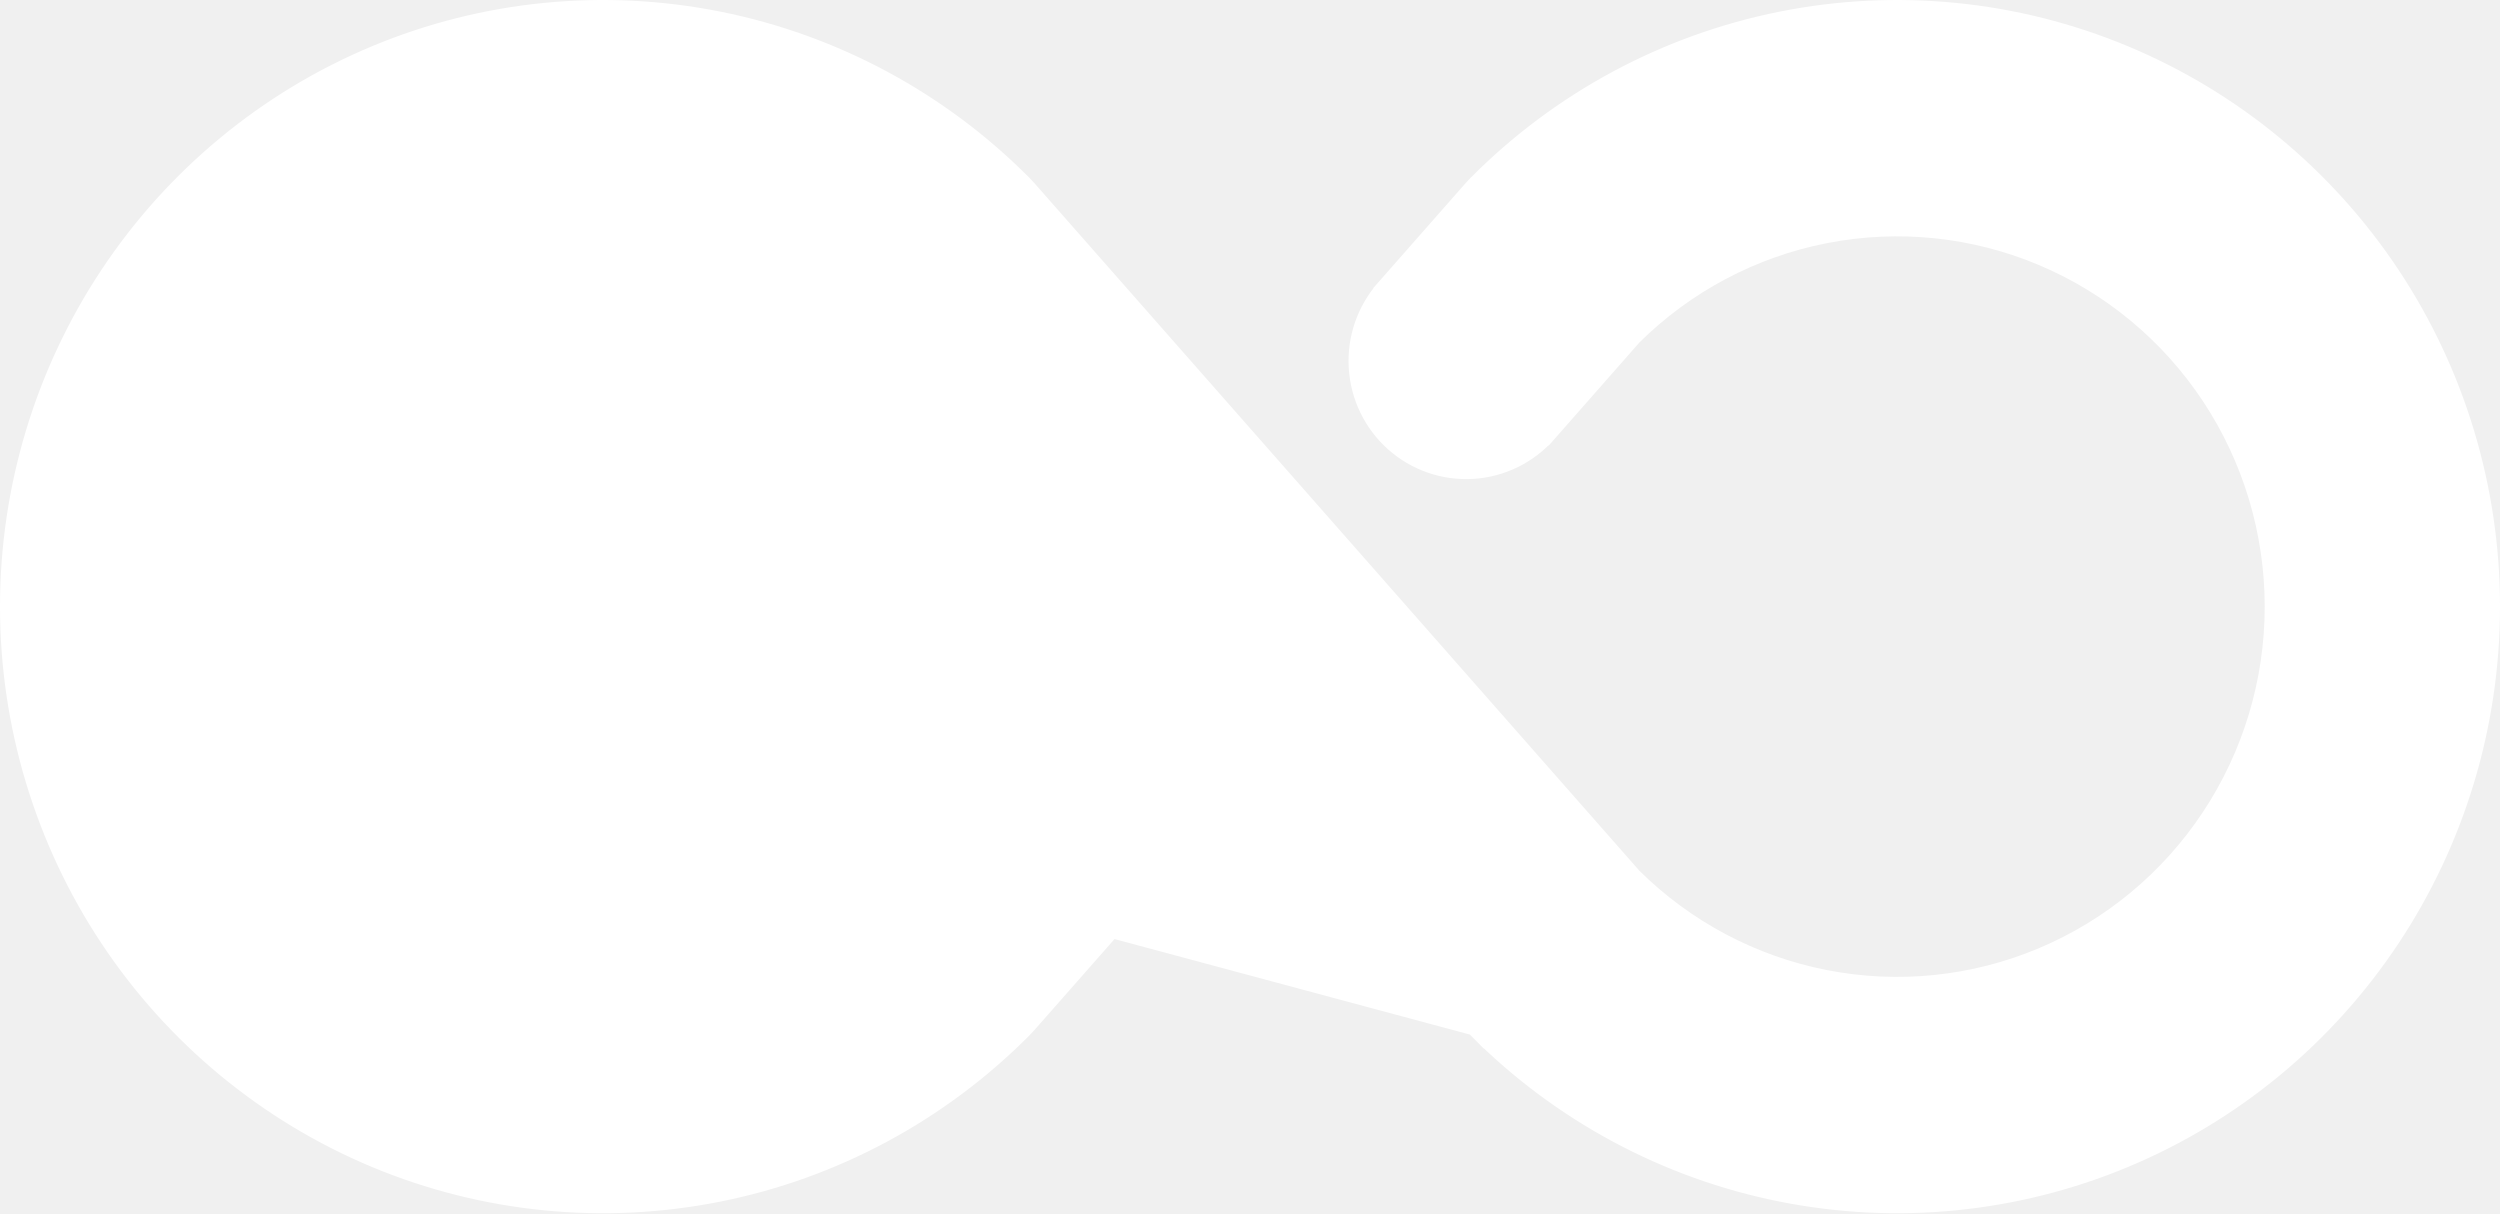
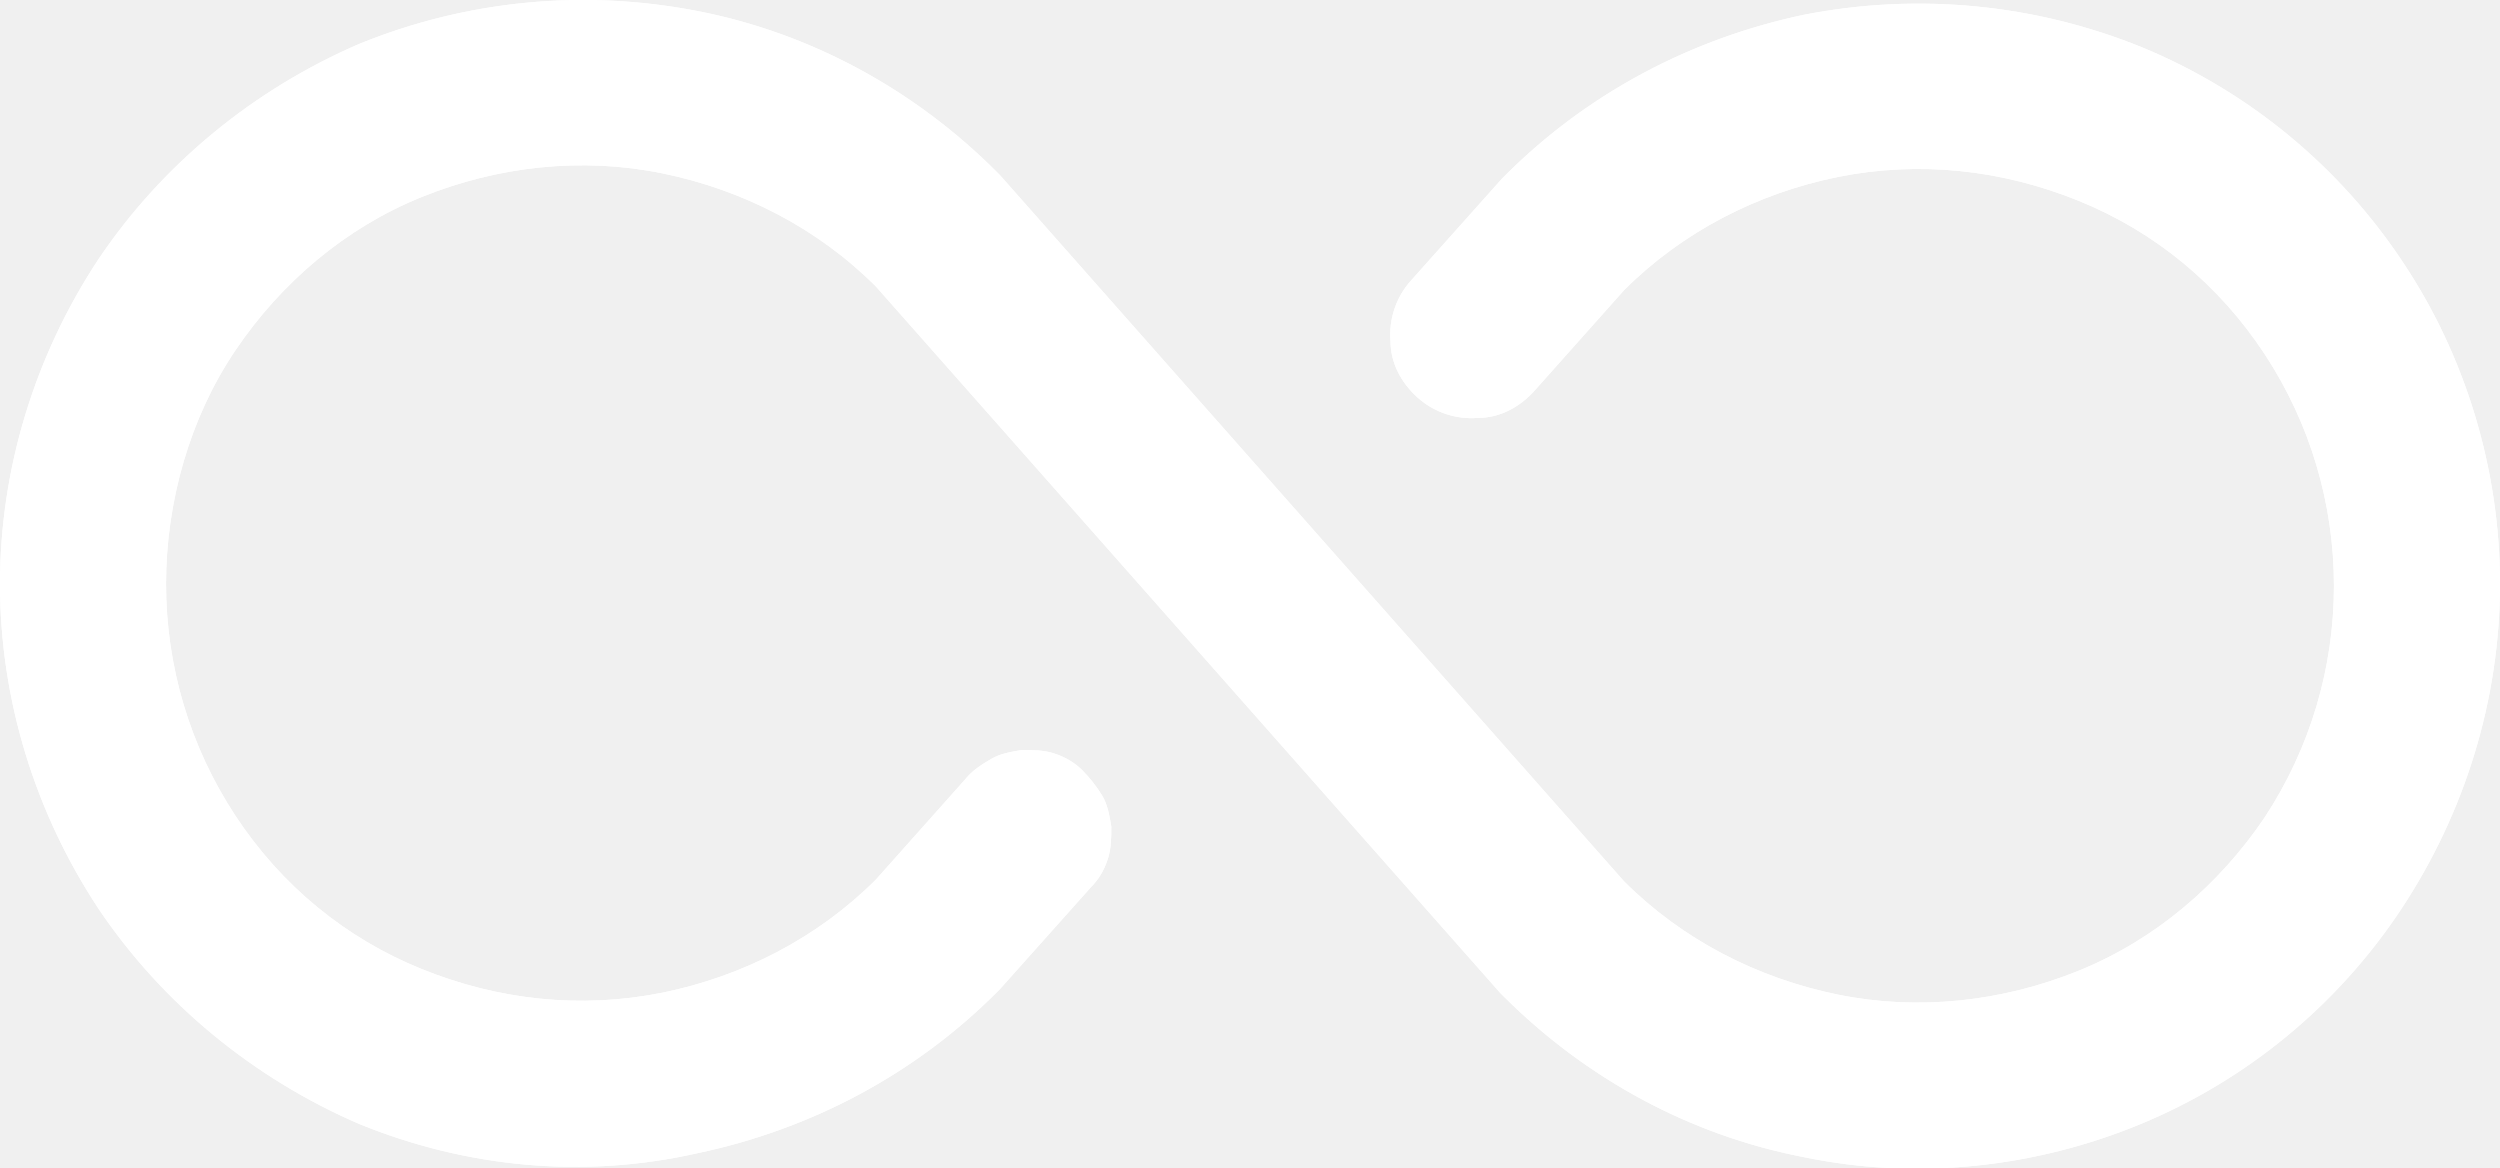
- <svg xmlns="http://www.w3.org/2000/svg" width="68" height="33" viewBox="0 0 68 33" fill="none">
-   <path d="M40.244 27.693L40.244 27.693L23.769 8.969C22.297 7.509 20.431 6.519 18.403 6.123C16.37 5.725 14.266 5.941 12.355 6.745C10.444 7.548 8.811 8.902 7.662 10.638C6.513 12.374 5.9 14.414 5.9 16.5C5.9 18.586 6.513 20.626 7.662 22.362C8.811 24.098 10.444 25.452 12.355 26.255C14.266 27.059 16.37 27.275 18.403 26.877C20.431 26.481 22.297 25.491 23.769 24.031L26.1 21.382C26.335 21.114 26.62 20.896 26.939 20.739C27.258 20.582 27.605 20.49 27.959 20.468C28.314 20.447 28.669 20.495 29.005 20.612C29.341 20.728 29.65 20.91 29.916 21.147C30.181 21.384 30.398 21.67 30.553 21.991C30.708 22.311 30.798 22.66 30.82 23.015C30.841 23.371 30.792 23.727 30.676 24.064C30.561 24.401 30.38 24.711 30.145 24.978L40.244 27.693ZM40.244 27.693C40.28 27.734 40.318 27.774 40.356 27.812L40.711 27.46L40.356 27.812C42.579 30.05 45.413 31.575 48.498 32.192C51.583 32.81 54.78 32.493 57.686 31.282C60.592 30.07 63.075 28.019 64.821 25.388C66.568 22.757 67.5 19.664 67.5 16.5C67.5 13.336 66.568 10.243 64.821 7.612C63.074 4.981 60.591 2.93 57.686 1.719C54.78 0.507 51.583 0.19 48.498 0.808C45.413 1.425 42.579 2.95 40.356 5.188L40.356 5.188C40.318 5.226 40.28 5.266 40.244 5.307L40.244 5.307L37.855 8.022L37.855 8.023C37.382 8.562 37.141 9.267 37.185 9.984C37.228 10.701 37.553 11.371 38.088 11.849C38.624 12.326 39.326 12.57 40.041 12.527C40.756 12.484 41.425 12.157 41.899 11.619L41.9 11.619L44.231 8.969C45.703 7.509 47.57 6.519 49.597 6.123C51.63 5.725 53.734 5.941 55.645 6.745C57.556 7.548 59.189 8.902 60.338 10.638C61.487 12.374 62.1 14.414 62.1 16.5C62.1 18.586 61.487 20.626 60.338 22.362C59.189 24.098 57.556 25.452 55.645 26.255C53.734 27.059 51.63 27.275 49.597 26.877C47.57 26.481 45.703 25.491 44.231 24.031L27.756 5.307L27.756 5.307C27.72 5.266 27.683 5.226 27.644 5.188L27.644 5.188C25.421 2.95 22.587 1.425 19.503 0.808C16.418 0.19 13.22 0.507 10.314 1.718C7.409 2.93 4.926 4.981 3.179 7.612C1.432 10.243 0.5 13.336 0.5 16.5C0.5 19.664 1.432 22.757 3.179 25.388C4.926 28.019 7.409 30.07 10.314 31.282C13.22 32.493 16.418 32.81 19.503 32.192C22.587 31.575 25.421 30.05 27.644 27.812L27.644 27.812C27.683 27.774 27.72 27.734 27.756 27.693L27.756 27.693L30.145 24.979L40.244 27.693Z" fill="white" stroke="white" />
+ <svg xmlns="http://www.w3.org/2000/svg" version="1.1" id="Layer_1" x="0px" y="0px" viewBox="0 0 137 64" style="enable-background:new 0 0 137 64;" xml:space="preserve">
+   <style type="text/css">
+ 	.st0{fill:#FFFFFF;}
+ </style>
+   <path class="st0" d="M137,32c0,6.3-1.9,12.5-5.4,17.8c-3.5,5.3-8.5,9.4-14.3,11.8c-5.8,2.4-12.3,3.1-18.5,1.8  c-6.2-1.2-11.9-4.3-16.4-8.8c-0.1-0.1-0.1-0.1-0.2-0.2L48,15.7c-3.2-3.2-7.3-5.3-11.7-6.2c-4.4-0.9-9-0.4-13.2,1.3  c-4.2,1.7-7.7,4.7-10.2,8.4S9.1,27.5,9.1,32s1.3,8.9,3.8,12.7s6,6.7,10.2,8.4s8.7,2.2,13.2,1.3c4.4-0.9,8.5-3,11.7-6.2l4.9-5.5  c0.4-0.5,0.9-0.8,1.4-1.1c0.5-0.3,1.1-0.4,1.7-0.5c0.6,0,1.2,0,1.8,0.2c0.6,0.2,1.1,0.5,1.5,0.9c0.4,0.4,0.8,0.9,1.1,1.4  c0.3,0.5,0.4,1.1,0.5,1.7c0,0.6,0,1.2-0.2,1.8c-0.2,0.6-0.5,1.1-0.9,1.5l-5,5.6c-0.1,0.1-0.1,0.1-0.2,0.2  c-4.5,4.5-10.2,7.5-16.4,8.8C32,64.6,25.6,64,19.7,61.6C13.9,59.1,8.9,55,5.4,49.8C1.9,44.5,0,38.3,0,32s1.9-12.5,5.4-17.8  C8.9,9,13.9,4.9,19.7,2.4C25.6,0,32-0.6,38.2,0.6c6.2,1.2,11.9,4.3,16.4,8.8c0.1,0.1,0.1,0.1,0.2,0.2L89,48.3  c3.2,3.2,7.3,5.3,11.7,6.2c4.4,0.9,9,0.4,13.2-1.3c4.2-1.7,7.7-4.7,10.2-8.4c2.5-3.8,3.8-8.2,3.8-12.7s-1.3-8.9-3.8-12.7  c-2.5-3.8-6-6.7-10.2-8.4c-4.2-1.7-8.7-2.2-13.2-1.3c-4.4,0.9-8.5,3-11.7,6.2l-4.9,5.5c-0.8,0.9-1.9,1.5-3.1,1.5  c-1.2,0.1-2.4-0.3-3.3-1.1c-0.9-0.8-1.5-1.9-1.5-3.1c-0.1-1.2,0.3-2.4,1.1-3.3l5-5.6c0.1-0.1,0.1-0.1,0.2-0.2  c4.5-4.5,10.2-7.5,16.4-8.8c6.2-1.2,12.6-0.6,18.5,1.8c5.8,2.4,10.8,6.5,14.3,11.8C135.1,19.5,137,25.7,137,32z" />
+   <path class="st0" d="M137,32c0,6.3-1.9,12.5-5.4,17.8c-3.5,5.3-8.5,9.4-14.3,11.8c-5.8,2.4-12.3,3.1-18.5,1.8  c-6.2-1.2-11.9-4.3-16.4-8.8c-0.1-0.1-0.1-0.1-0.2-0.2L48,15.7c-3.2-3.2-7.3-5.3-11.7-6.2c-4.4-0.9-9-0.4-13.2,1.3  c-4.2,1.7-7.7,4.7-10.2,8.4S9.1,27.5,9.1,32s1.3,8.9,3.8,12.7s6,6.7,10.2,8.4s8.7,2.2,13.2,1.3c4.4-0.9,8.5-3,11.7-6.2l4.9-5.5  c0.4-0.5,0.9-0.8,1.4-1.1c0.5-0.3,1.1-0.4,1.7-0.5c0.6,0,1.2,0,1.8,0.2c0.6,0.2,1.1,0.5,1.5,0.9c0.4,0.4,0.8,0.9,1.1,1.4  c0.3,0.5,0.4,1.1,0.5,1.7c0,0.6,0,1.2-0.2,1.8c-0.2,0.6-0.5,1.1-0.9,1.5l-5,5.6c-0.1,0.1-0.1,0.1-0.2,0.2  c-4.5,4.5-10.2,7.5-16.4,8.8C32,64.6,25.6,64,19.7,61.6C13.9,59.1,8.9,55,5.4,49.8C1.9,44.5,0,38.3,0,32s1.9-12.5,5.4-17.8  C8.9,9,13.9,4.9,19.7,2.4C25.6,0,32-0.6,38.2,0.6c6.2,1.2,11.9,4.3,16.4,8.8c0.1,0.1,0.1,0.1,0.2,0.2L89,48.3  c3.2,3.2,7.3,5.3,11.7,6.2c4.4,0.9,9,0.4,13.2-1.3c4.2-1.7,7.7-4.7,10.2-8.4c2.5-3.8,3.8-8.2,3.8-12.7s-1.3-8.9-3.8-12.7  c-2.5-3.8-6-6.7-10.2-8.4c-4.2-1.7-8.7-2.2-13.2-1.3c-4.4,0.9-8.5,3-11.7,6.2l-4.9,5.5c-0.8,0.9-1.9,1.5-3.1,1.5  c-1.2,0.1-2.4-0.3-3.3-1.1c-0.9-0.8-1.5-1.9-1.5-3.1c-0.1-1.2,0.3-2.4,1.1-3.3l5-5.6c0.1-0.1,0.1-0.1,0.2-0.2  c4.5-4.5,10.2-7.5,16.4-8.8c6.2-1.2,12.6-0.6,18.5,1.8c5.8,2.4,10.8,6.5,14.3,11.8C135.1,19.5,137,25.7,137,32z" />
</svg>
